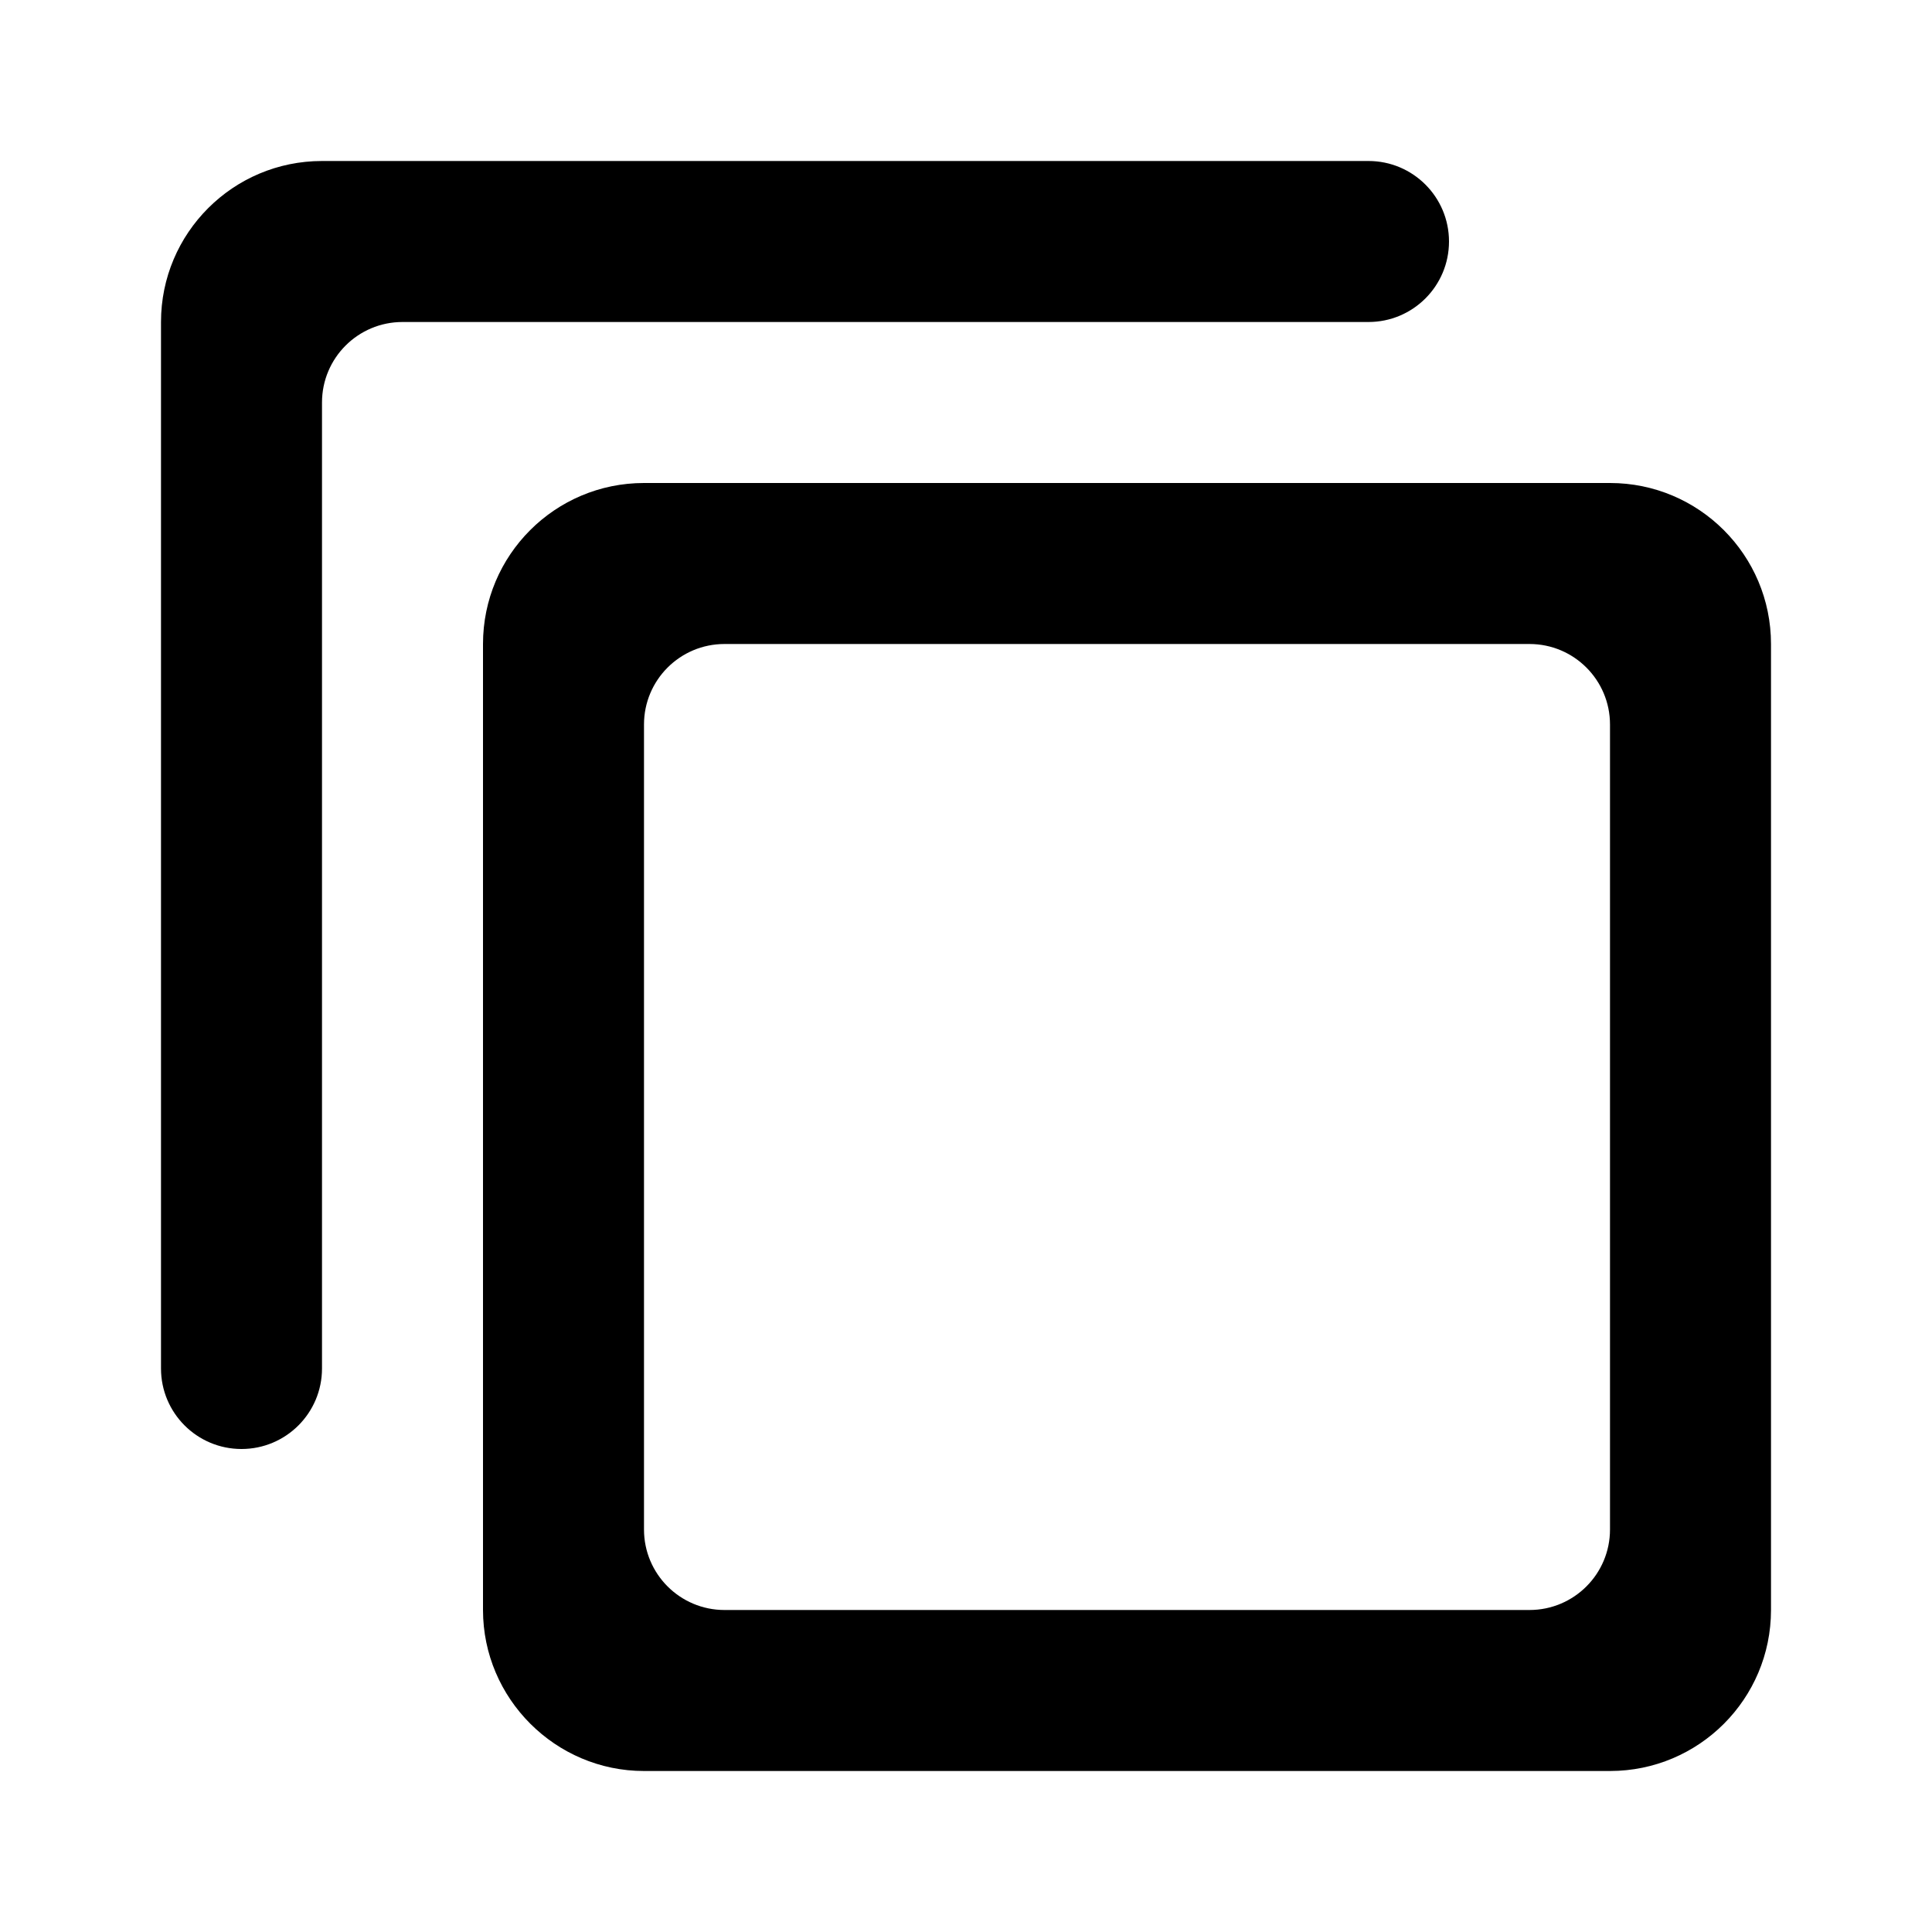
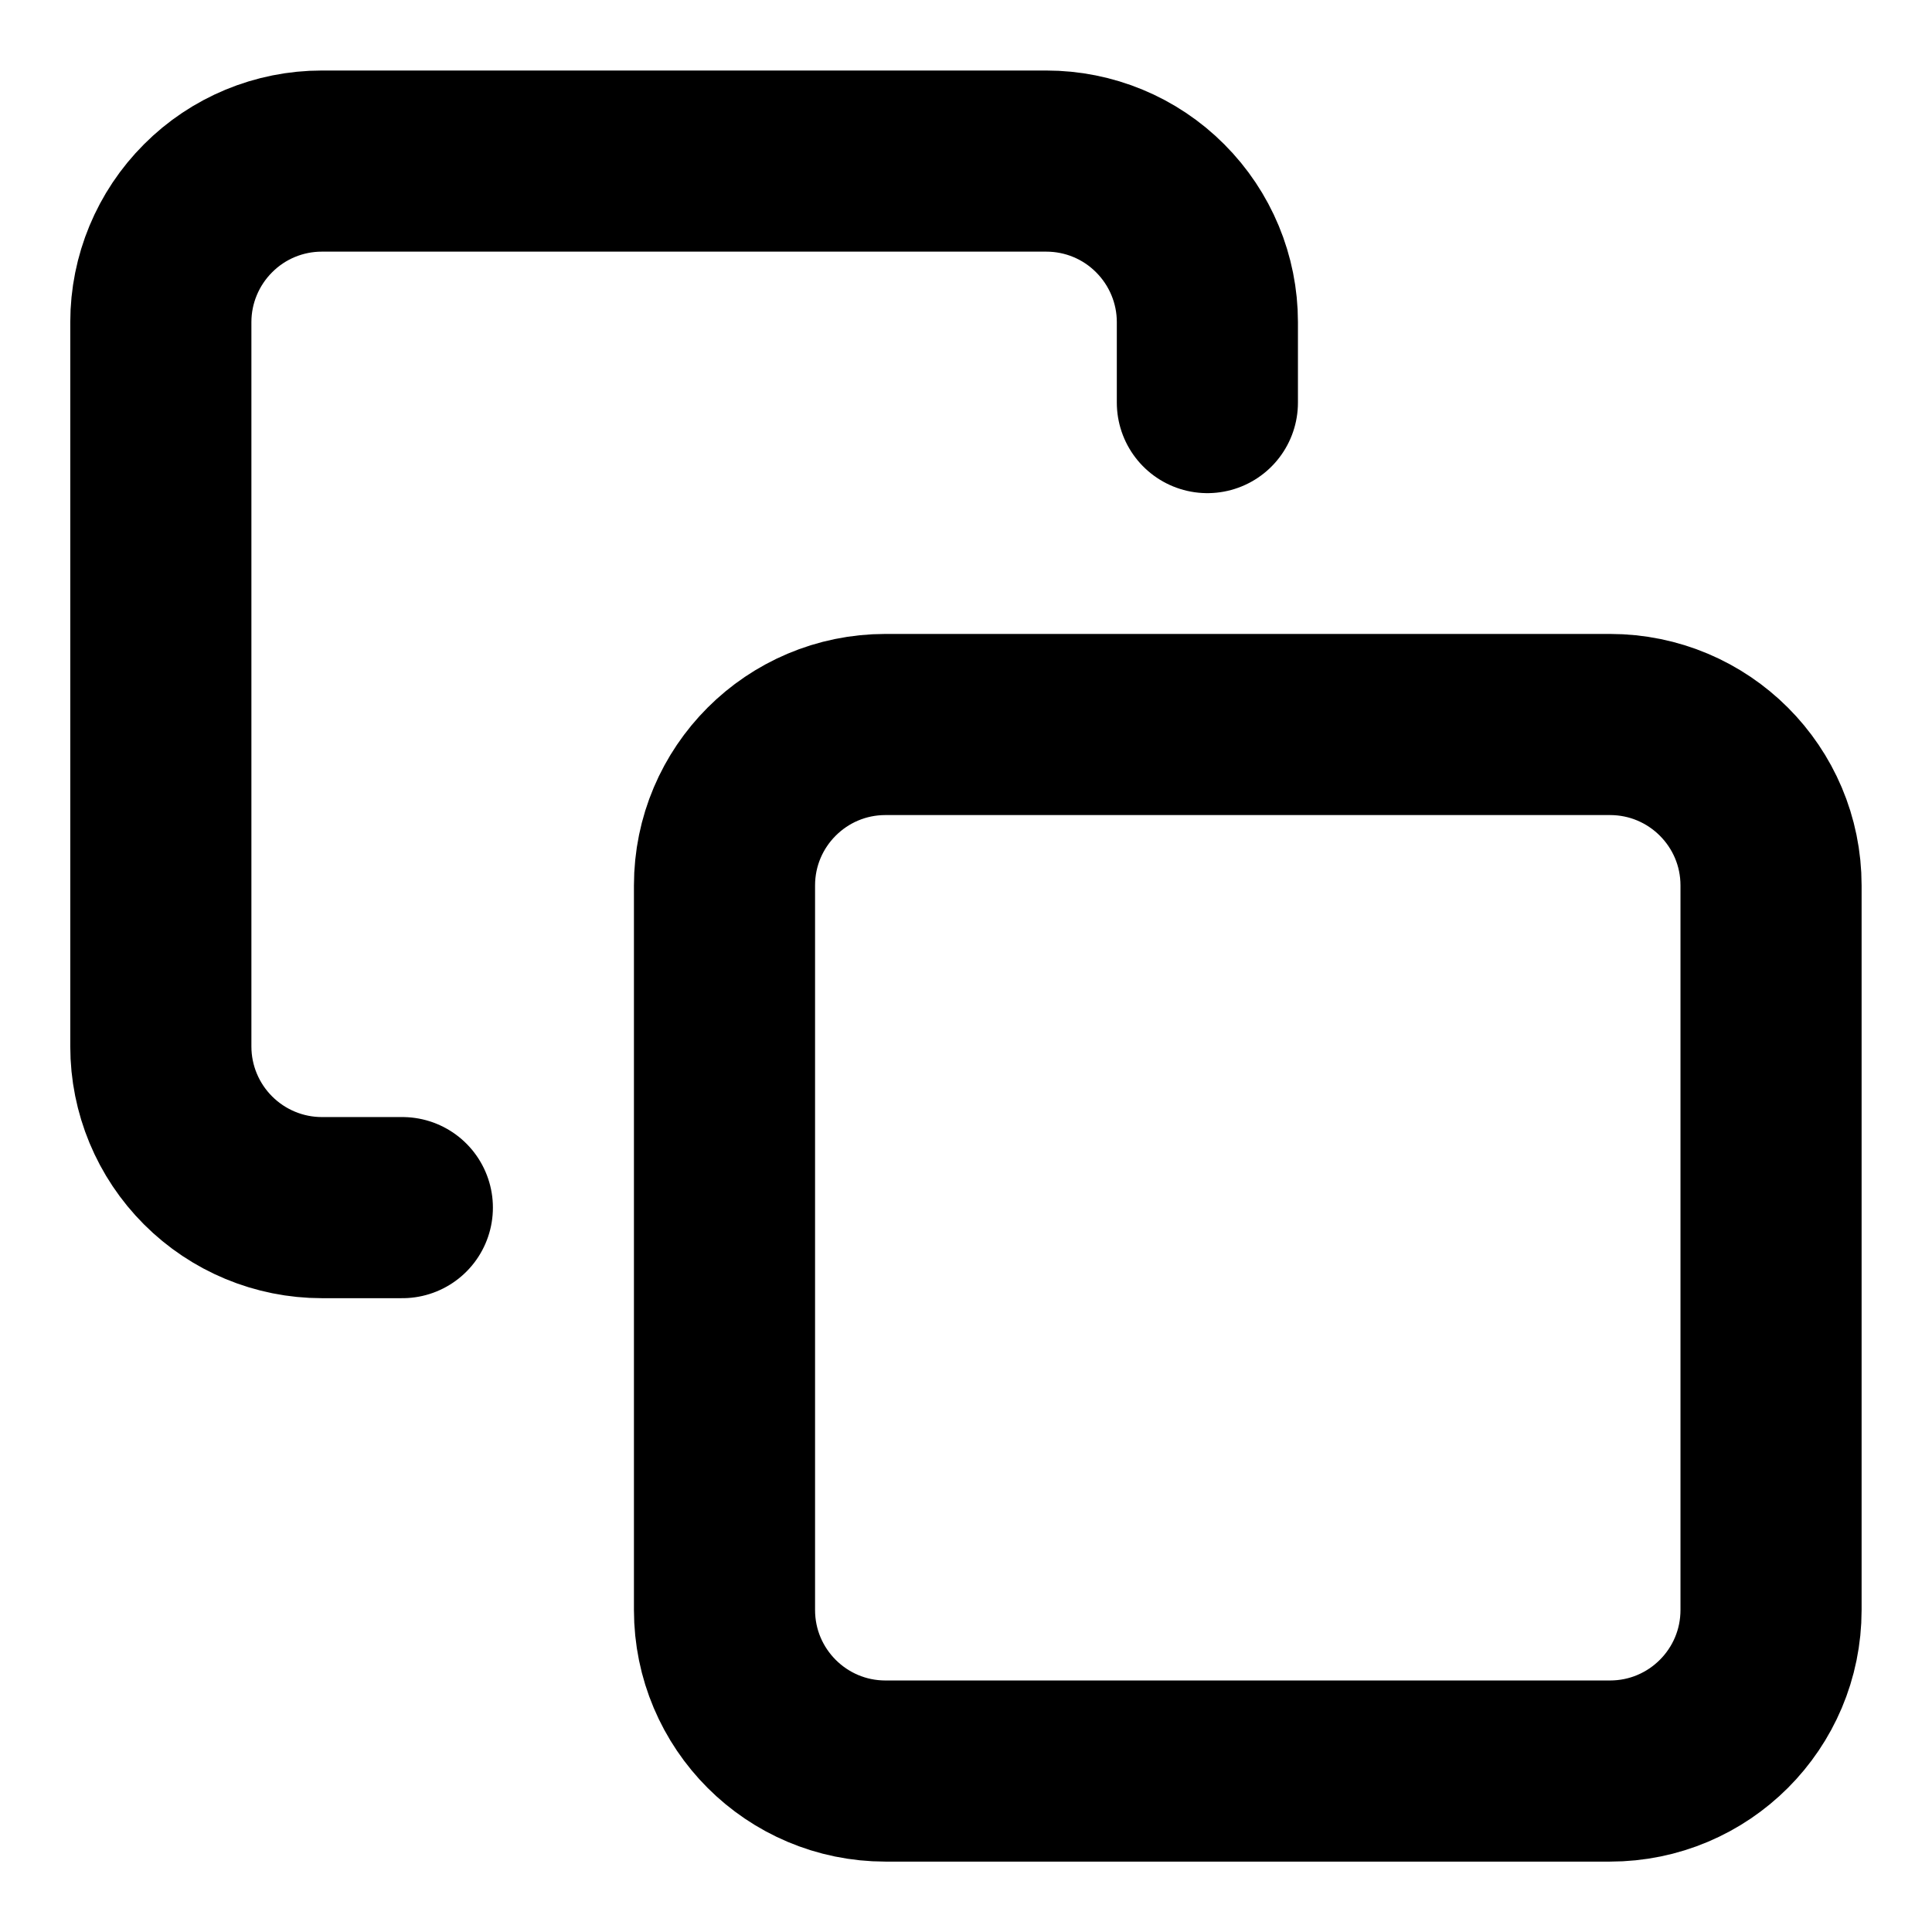
- <svg xmlns="http://www.w3.org/2000/svg" width="24" height="24" viewBox="0 0 24 24" fill="none">
-   <path d="M20 6H8a2 2 0 0 0-2 2v12c0 1.1.9 2 2 2h12a2 2 0 0 0 2-2V8a2 2 0 0 0-2-2Zm0 13a1 1 0 0 1-1 1H9a1 1 0 0 1-1-1V9a1 1 0 0 1 1-1h10a1 1 0 0 1 1 1v10Z" fill="currentColor" />
-   <path d="M4 5a1 1 0 0 1 1-1h12a1 1 0 1 0 0-2H4a2 2 0 0 0-2 2v13a1 1 0 1 0 2 0V5Z" fill="currentColor" />
+ <svg xmlns="http://www.w3.org/2000/svg" width="16" height="16" viewBox="0 0 16 16" fill="none">
+   <path d="M13.333 6H7.333C6.597 6 6 6.597 6 7.333V13.333C6 14.07 6.597 14.667 7.333 14.667H13.333C14.07 14.667 14.667 14.07 14.667 13.333V7.333C14.667 6.597 14.07 6 13.333 6Z" stroke="currentColor" stroke-width="1.5" stroke-linecap="round" stroke-linejoin="round" />
+   <path d="M3.332 10.001H2.665C2.312 10.001 1.973 9.86 1.723 9.61C1.473 9.36 1.332 9.021 1.332 8.667V2.667C1.332 2.314 1.473 1.975 1.723 1.725C1.973 1.474 2.312 1.334 2.665 1.334H8.665C9.019 1.334 9.358 1.474 9.608 1.725C9.858 1.975 9.999 2.314 9.999 2.667V3.334" stroke="currentColor" stroke-width="1.5" stroke-linecap="round" stroke-linejoin="round" />
</svg>
